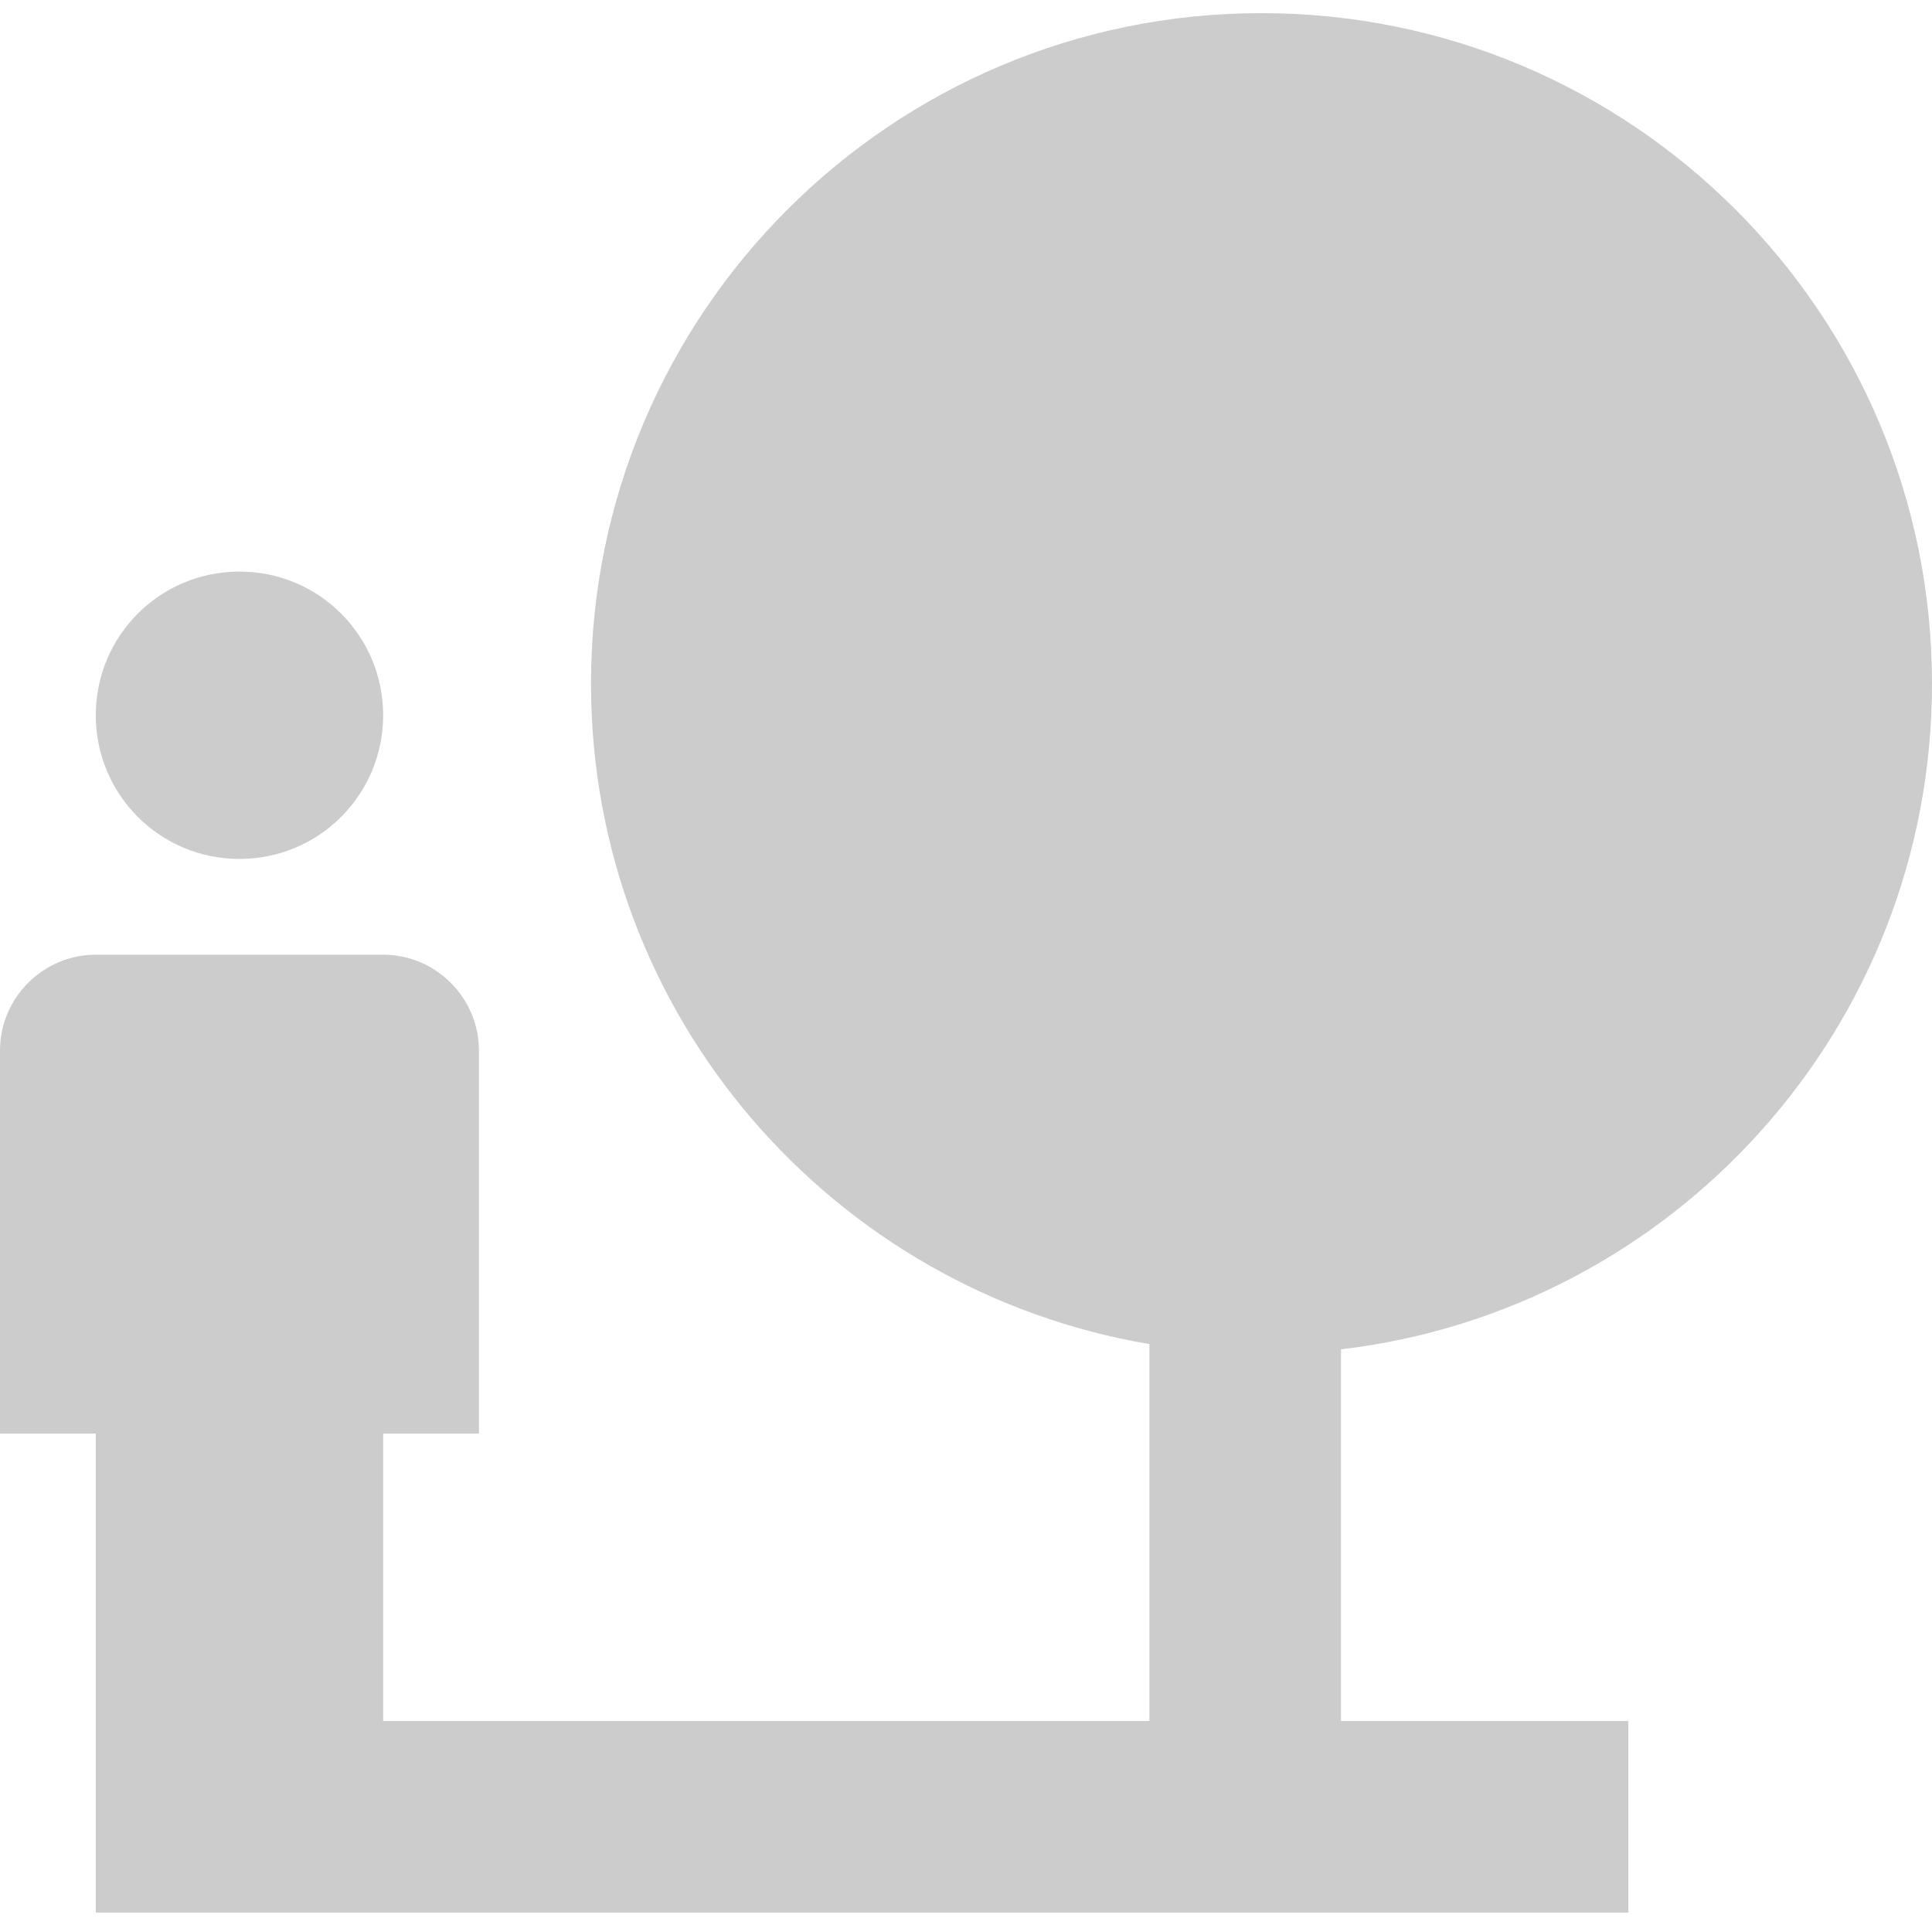
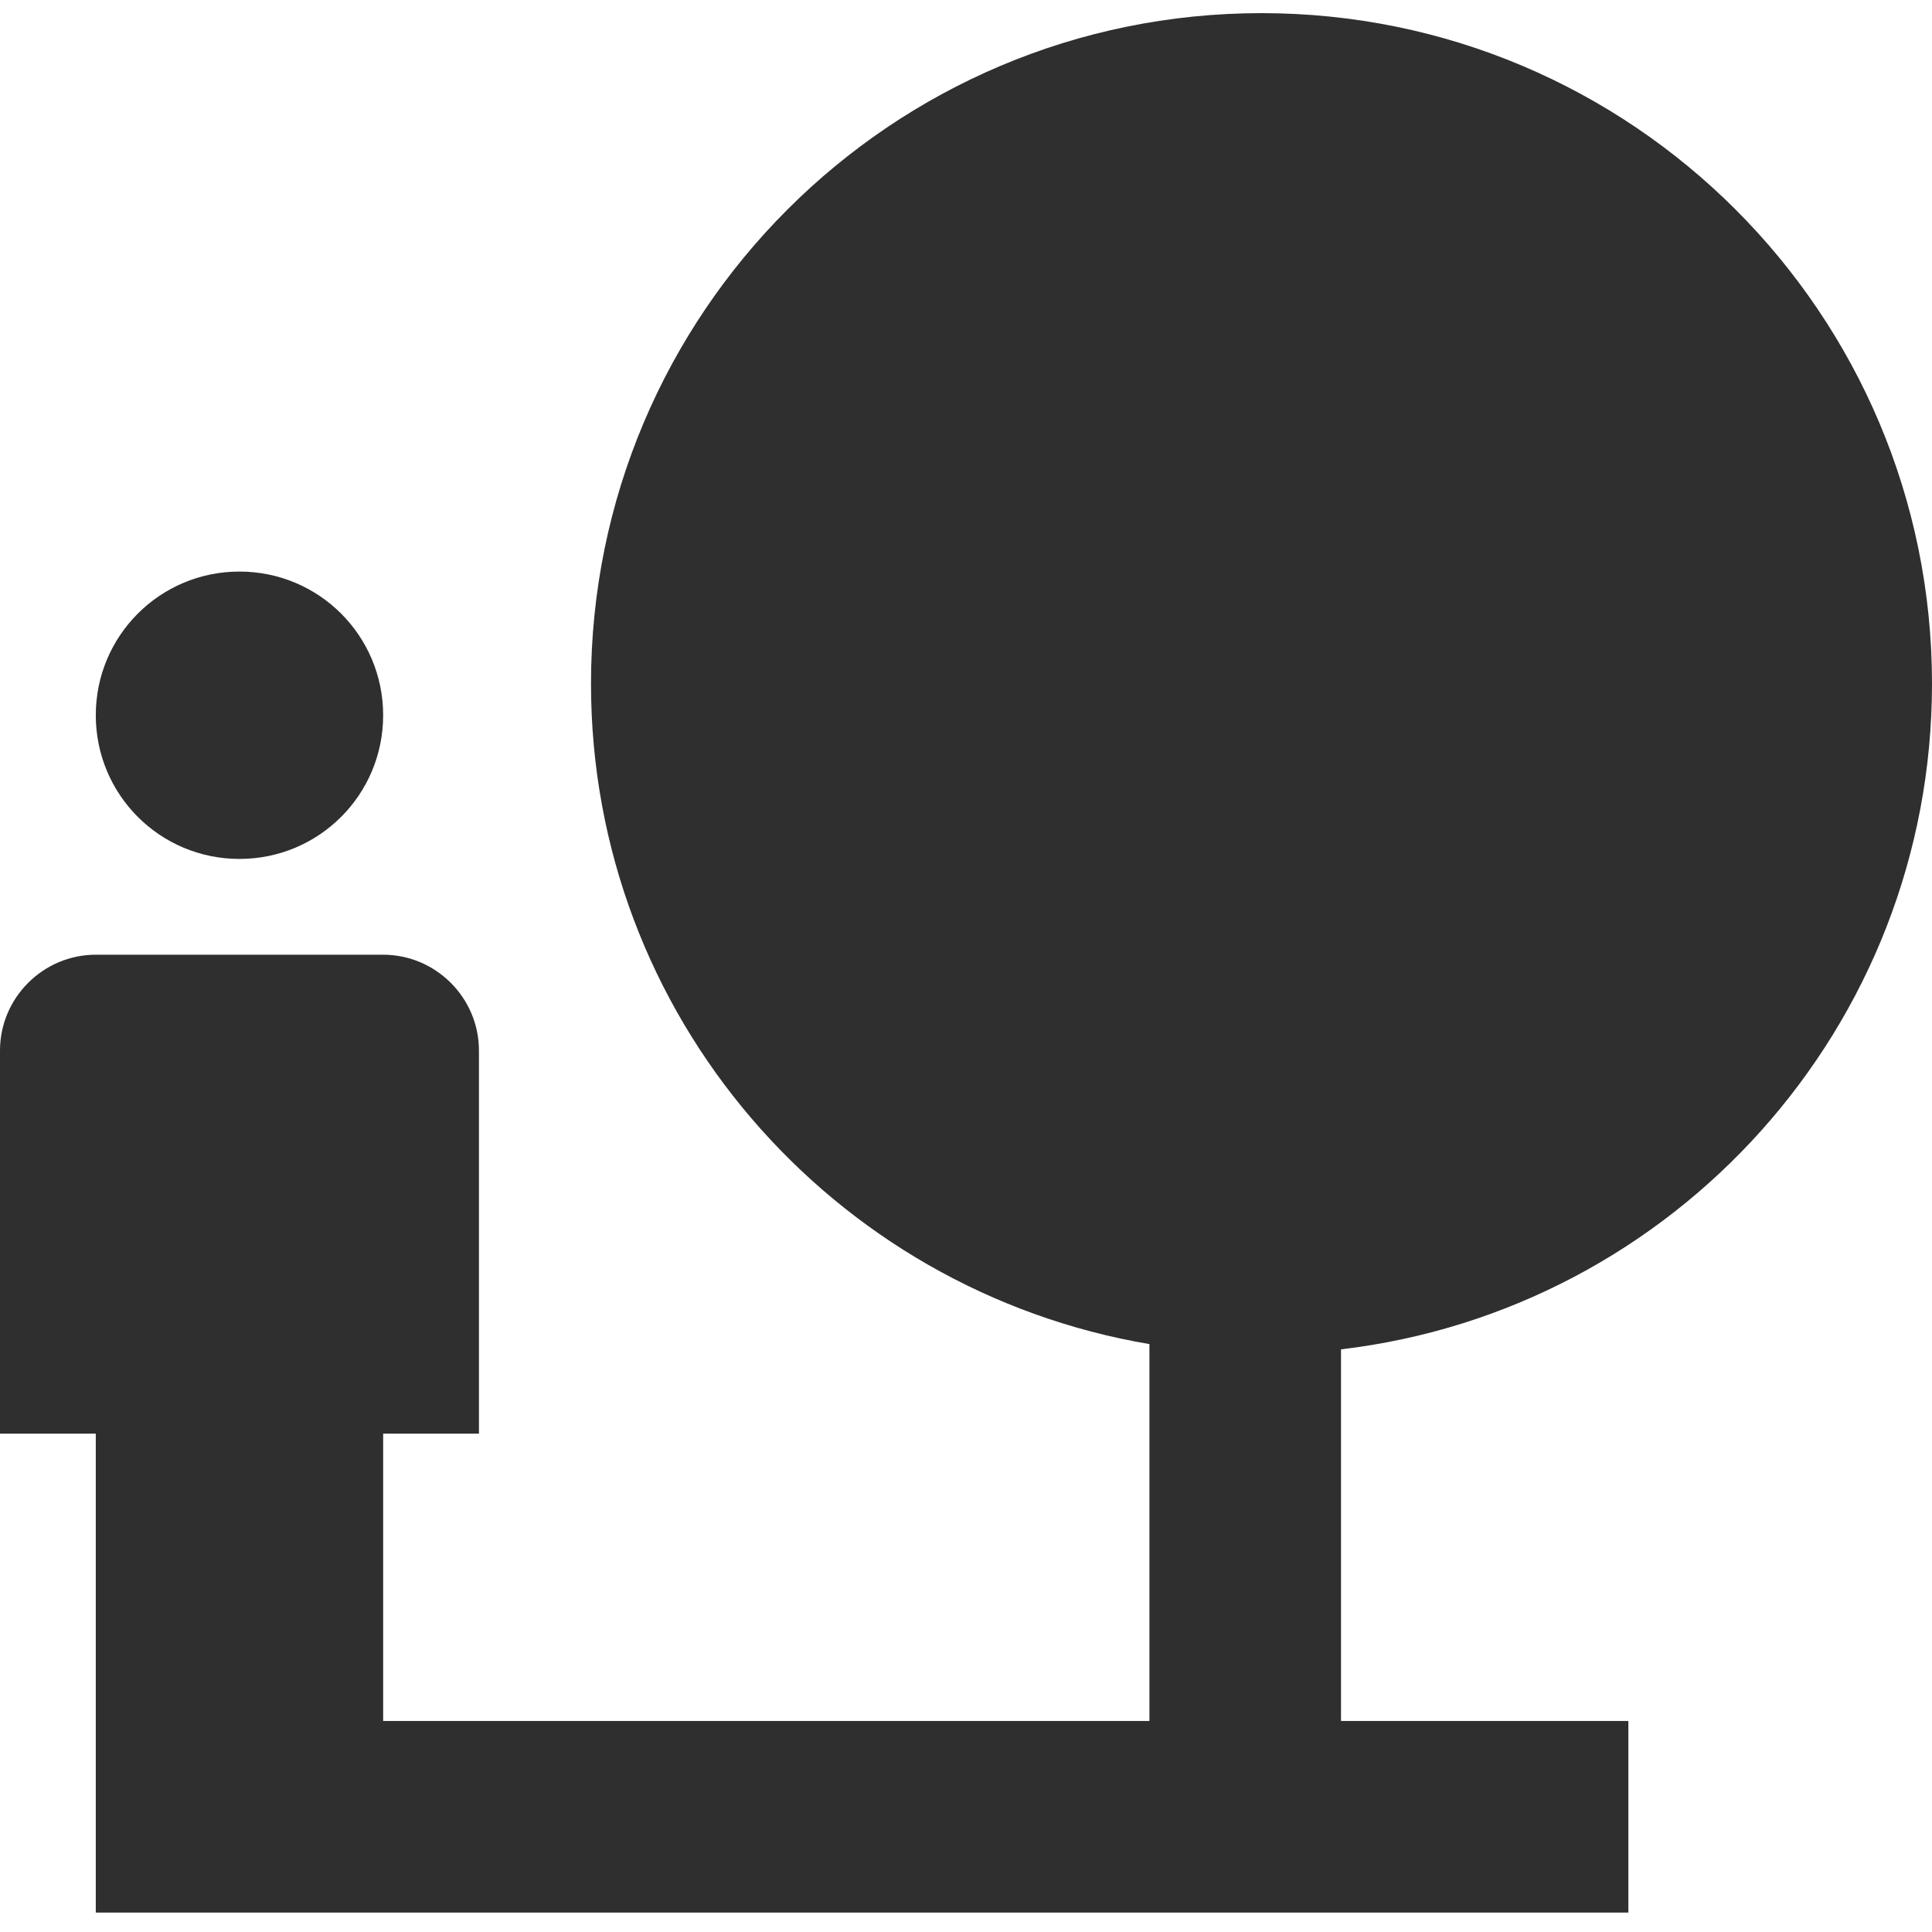
<svg xmlns="http://www.w3.org/2000/svg" width="50px" height="50px" viewBox="0 0 50 50" version="1.1">
  <g id="Page-1" stroke="none" stroke-width="1" fill="none" fill-rule="evenodd">
    <g id="Group-5" transform="translate(-4, -4)">
      <polygon id="Path" points="0 0 48 0 48 48 0 48" />
-       <path d="M54,21.693 C54,12.111 46.229,4.34 36.647,4.34 C27.066,4.34 19.295,12.111 19.295,21.693 C19.295,30.282 25.542,37.397 33.747,38.785 L33.747,48.539 L13.916,48.539 L13.916,41.103 L16.395,41.103 L16.395,31.187 C16.395,29.823 15.279,28.708 13.916,28.708 L6.479,28.708 C5.116,28.708 4,29.823 4,31.187 L4,41.103 L6.479,41.103 L6.479,53.497 L46.142,53.497 L46.142,48.539 L38.705,48.539 L38.705,38.921 C47.319,37.905 54,30.579 54,21.693 Z" id="Path" fill="#CCCCCC" fill-rule="nonzero" />
-       <path d="M10.197,26.229 C12.255,26.229 13.916,24.568 13.916,22.511 C13.916,20.453 12.255,18.792 10.197,18.792 C8.14,18.792 6.479,20.453 6.479,22.511 C6.479,24.568 8.14,26.229 10.197,26.229 Z" id="Path" fill="#CCCCCC" fill-rule="nonzero" />
+       <path d="M54,21.693 C54,12.111 46.229,4.34 36.647,4.34 C27.066,4.34 19.295,12.111 19.295,21.693 C19.295,30.282 25.542,37.397 33.747,38.785 L33.747,48.539 L13.916,48.539 L13.916,41.103 L16.395,41.103 L16.395,31.187 C16.395,29.823 15.279,28.708 13.916,28.708 L6.479,28.708 C5.116,28.708 4,29.823 4,31.187 L4,41.103 L6.479,41.103 L6.479,53.497 L46.142,53.497 L46.142,48.539 L38.705,48.539 L38.705,38.921 C47.319,37.905 54,30.579 54,21.693 Z" id="Path" fill="#2f2f2f" fill-rule="nonzero" />
+       <path d="M10.197,26.229 C12.255,26.229 13.916,24.568 13.916,22.511 C13.916,20.453 12.255,18.792 10.197,18.792 C8.14,18.792 6.479,20.453 6.479,22.511 C6.479,24.568 8.14,26.229 10.197,26.229 Z" id="Path" fill="#2f2f2f" fill-rule="nonzero" />
    </g>
  </g>
</svg>
